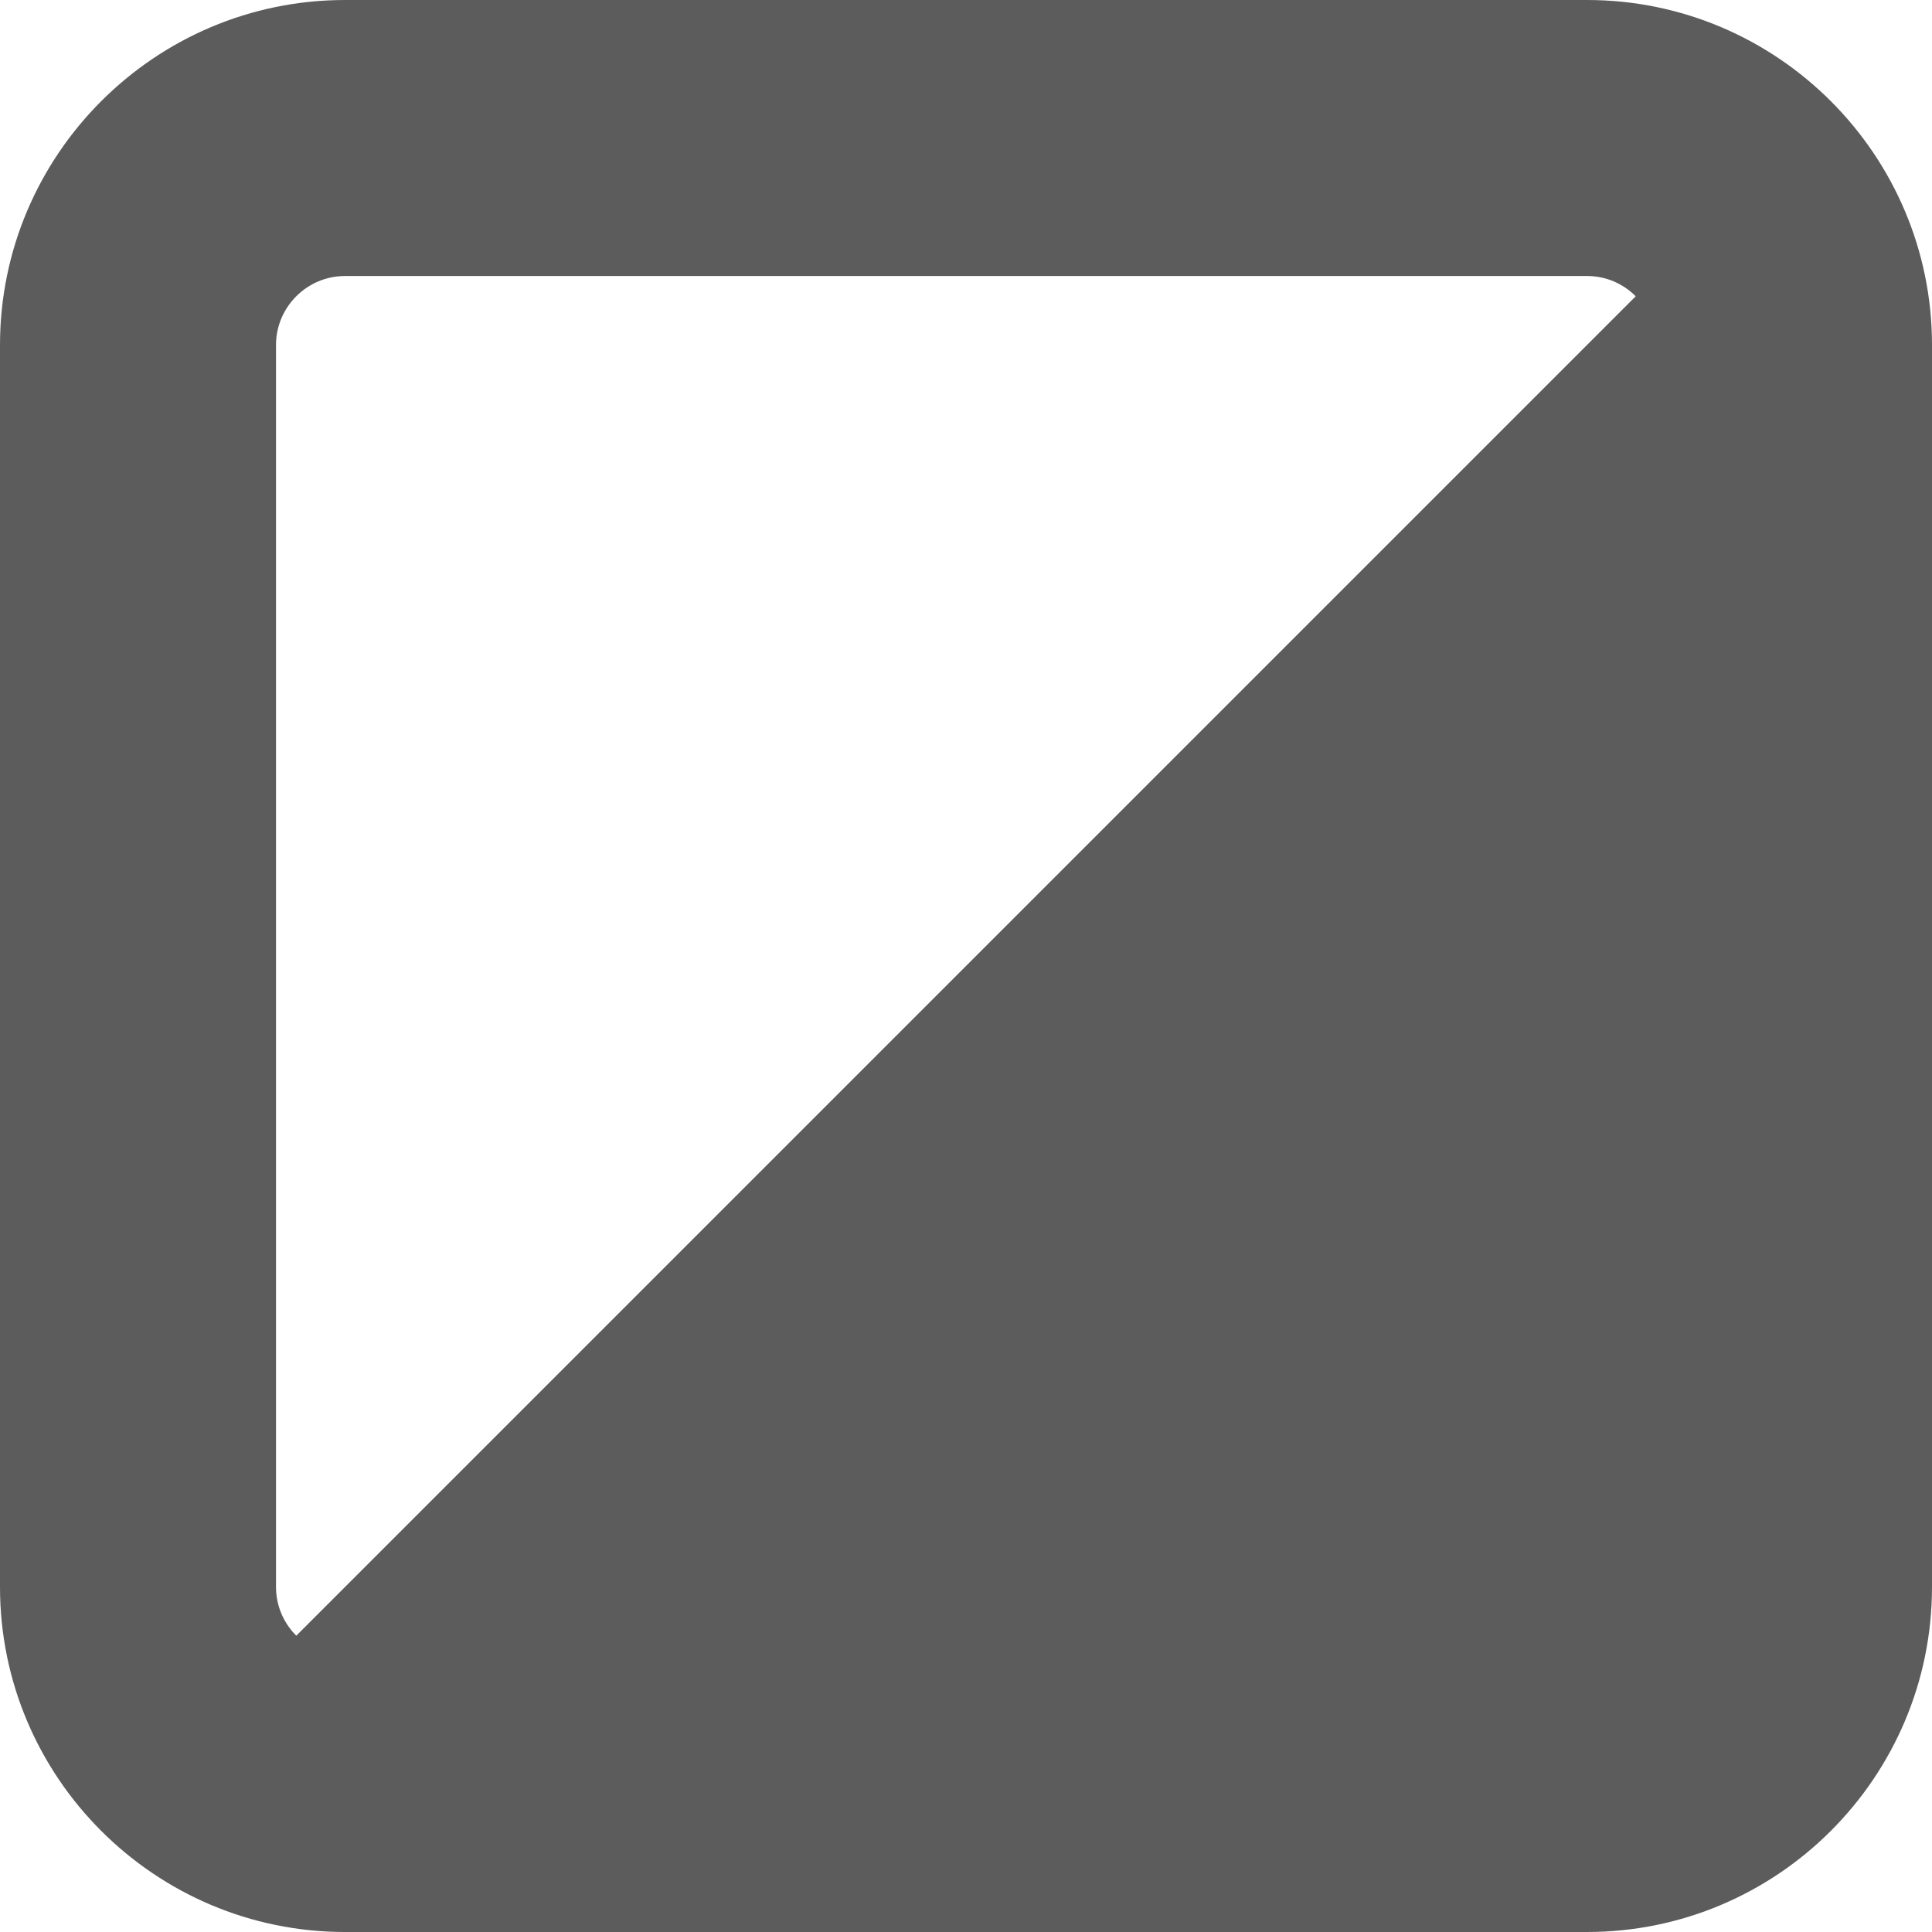
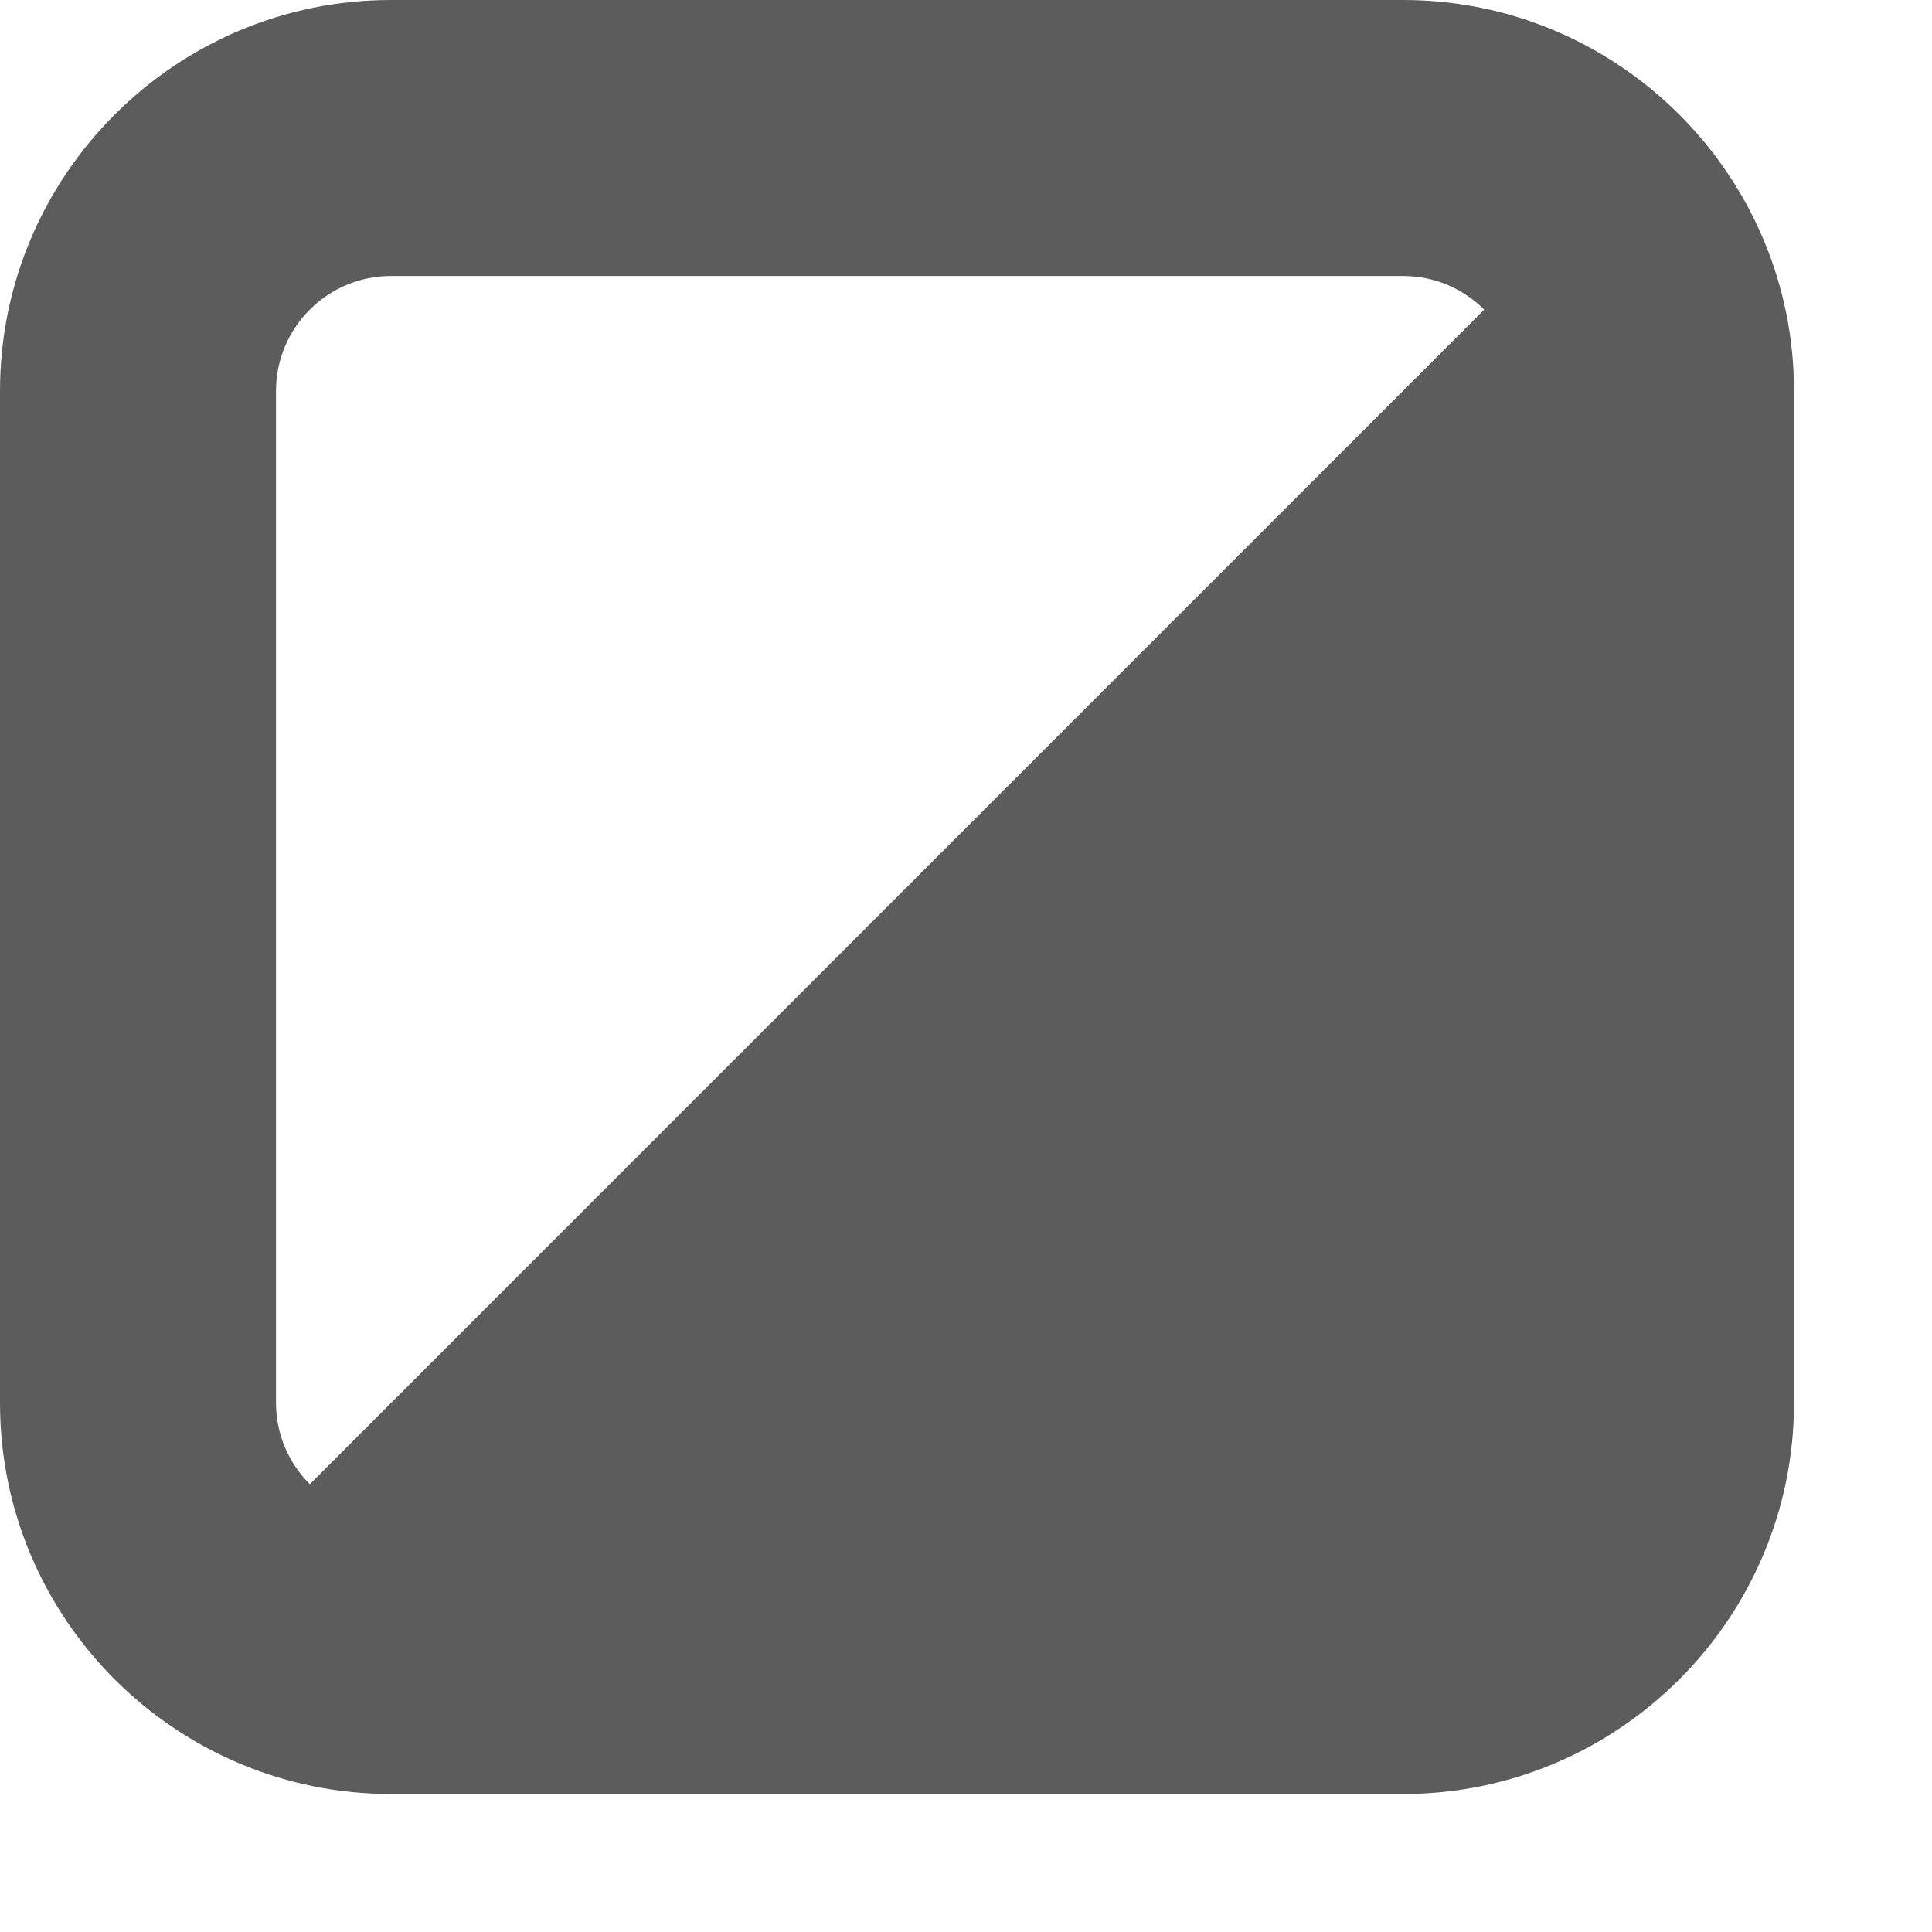
<svg xmlns="http://www.w3.org/2000/svg" width="14" height="14" viewBox="0 0 14 14">
-   <path d="M2 2.5c0-.275.225-.5.5-.5h9c.138 0 .263.056.353.147l-9.706 9.706c-.091-.091-.147-.216-.147-.353v-9zm9.5-2.5h-9c-1.378 0-2.5 1.122-2.5 2.5v9c0 1.379 1.122 2.5 2.5 2.5h9c1.379 0 2.5-1.121 2.5-2.5v-9c0-1.378-1.121-2.5-2.5-2.5z" fill="#5C5C5C" />
+   <path d="M2 2.833c0-.459.374-.833.833-.833h7.334c.23 0 .438.093.589.245h-.002l-8.508 8.509-.001.001c-.151-.151-.245-.359-.245-.589v-7.333zm8.167-2.833h-7.334c-1.562 0-2.833 1.271-2.833 2.833v7.333c0 1.563 1.271 2.834 2.833 2.834h7.334c1.562 0 2.833-1.271 2.833-2.834v-7.333c0-1.562-1.271-2.833-2.833-2.833z" fill="#5C5C5C" />
</svg>
